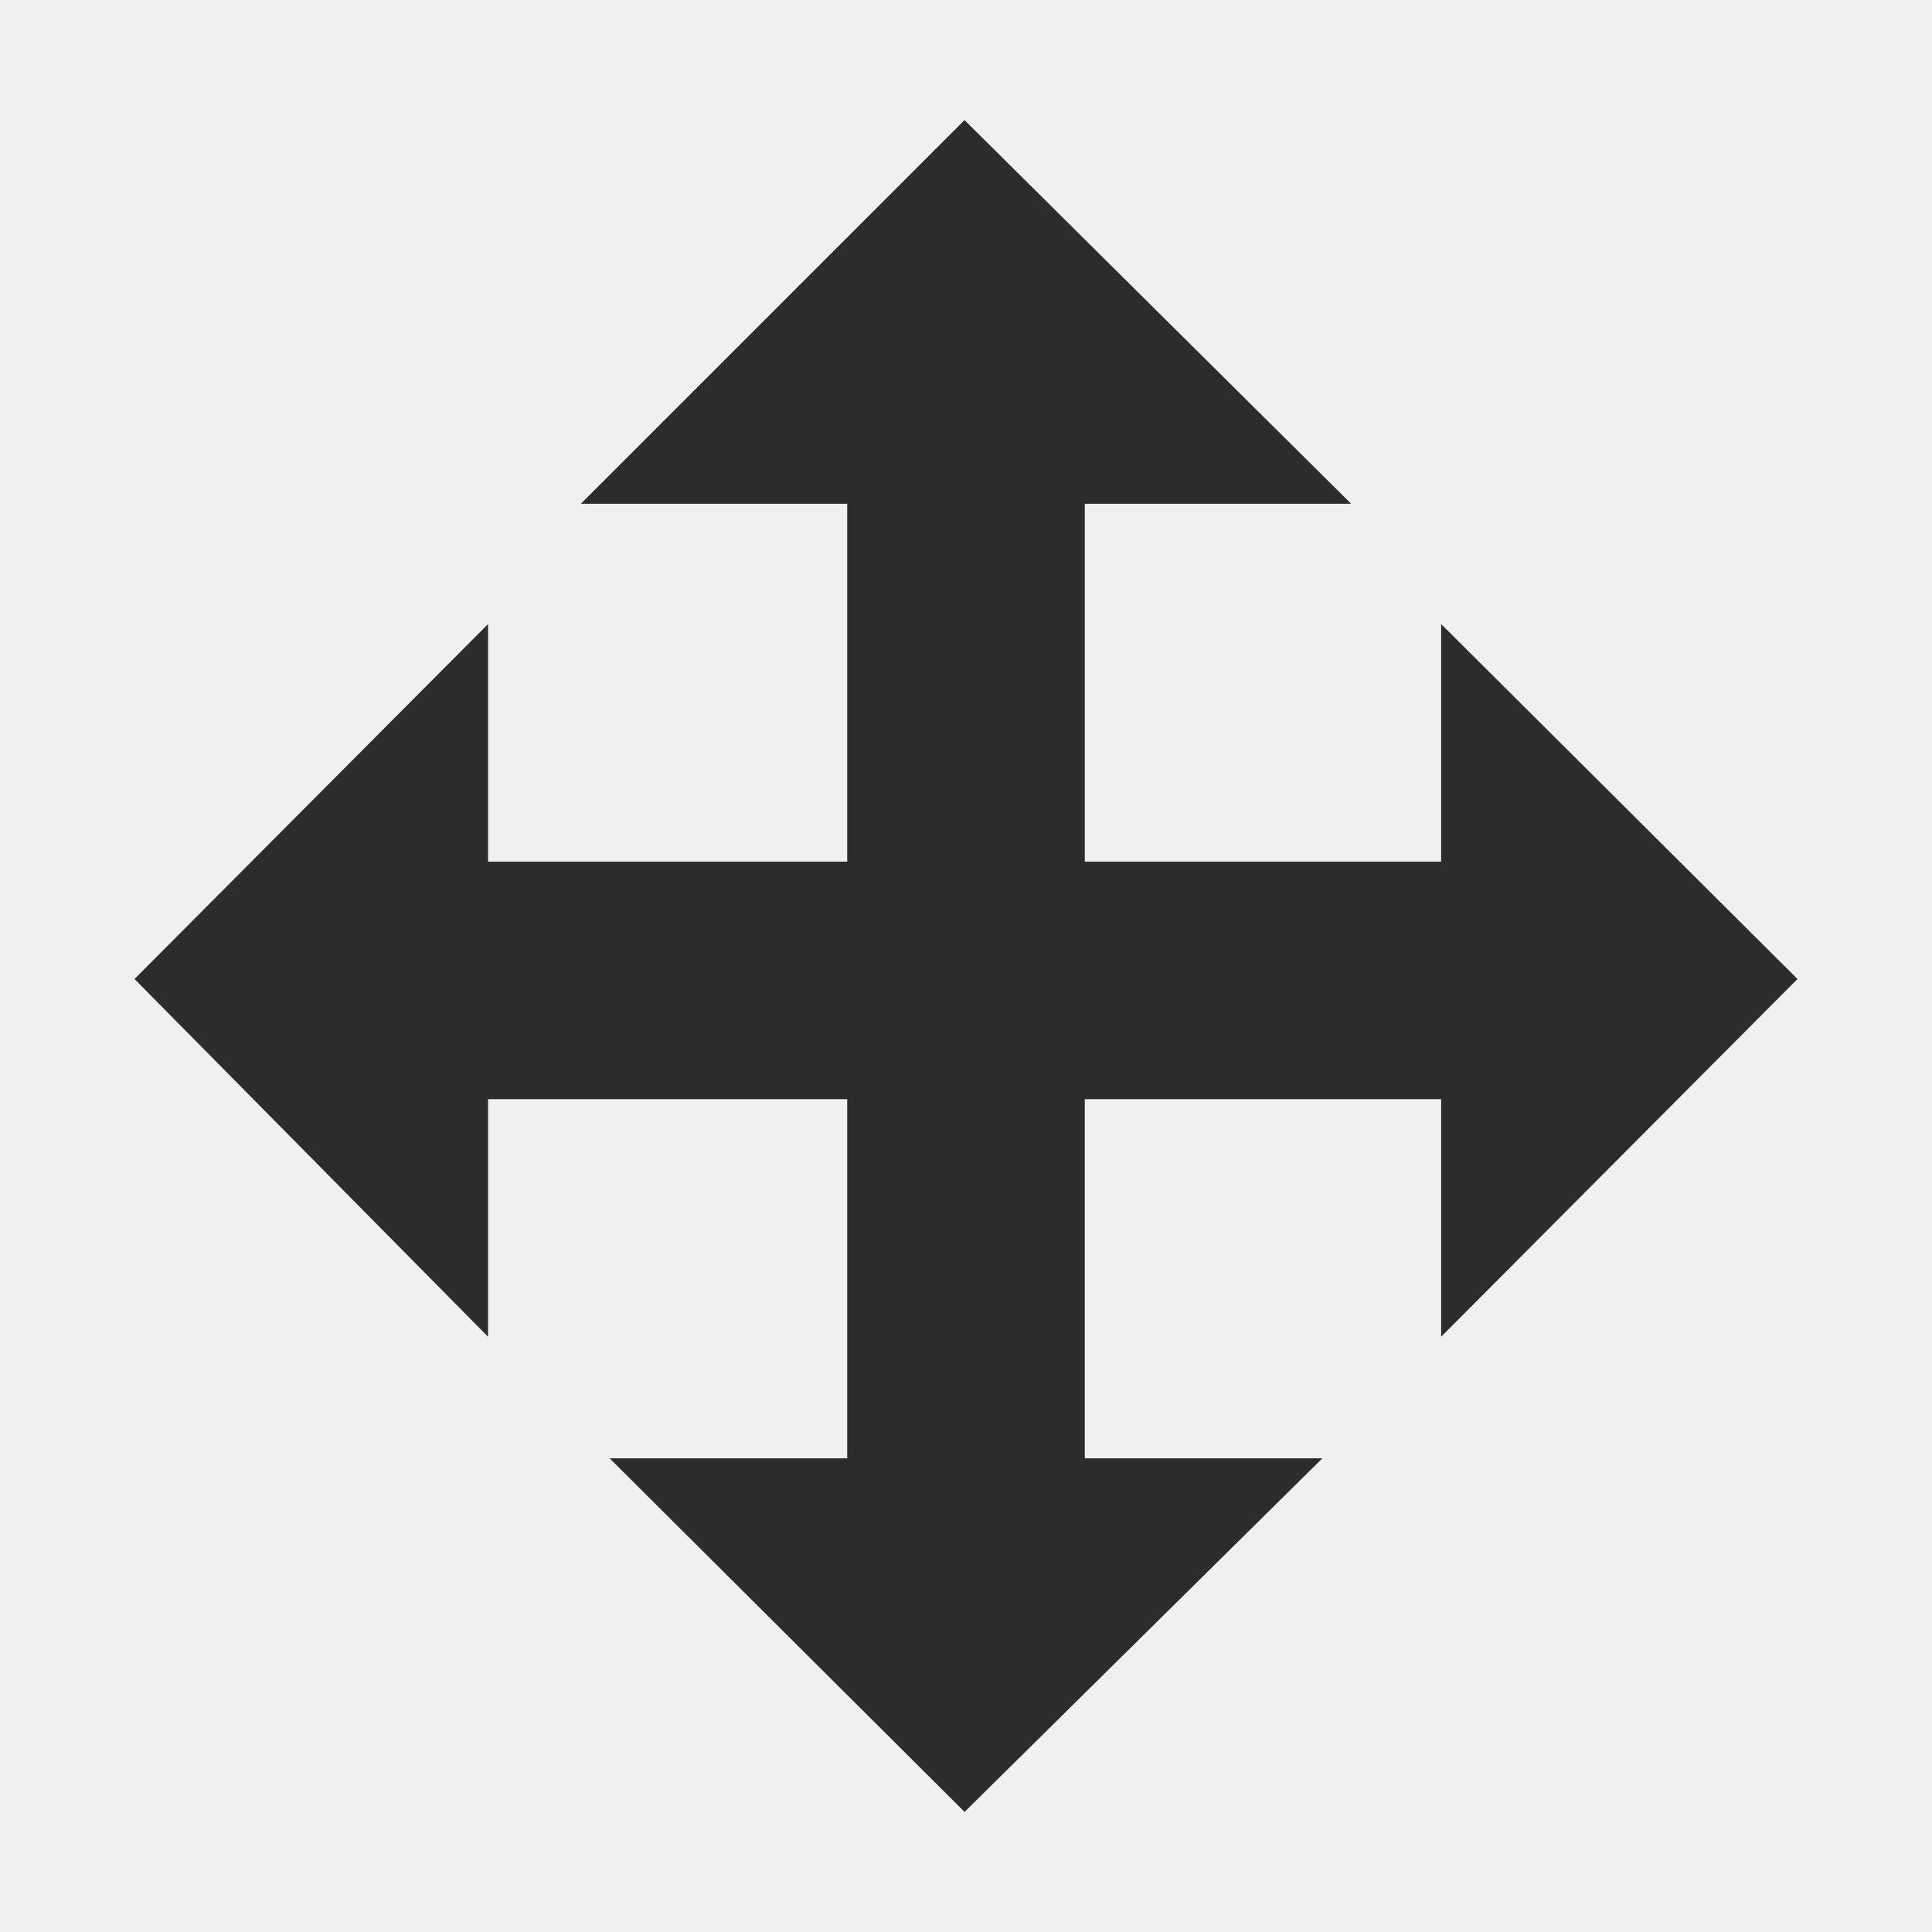
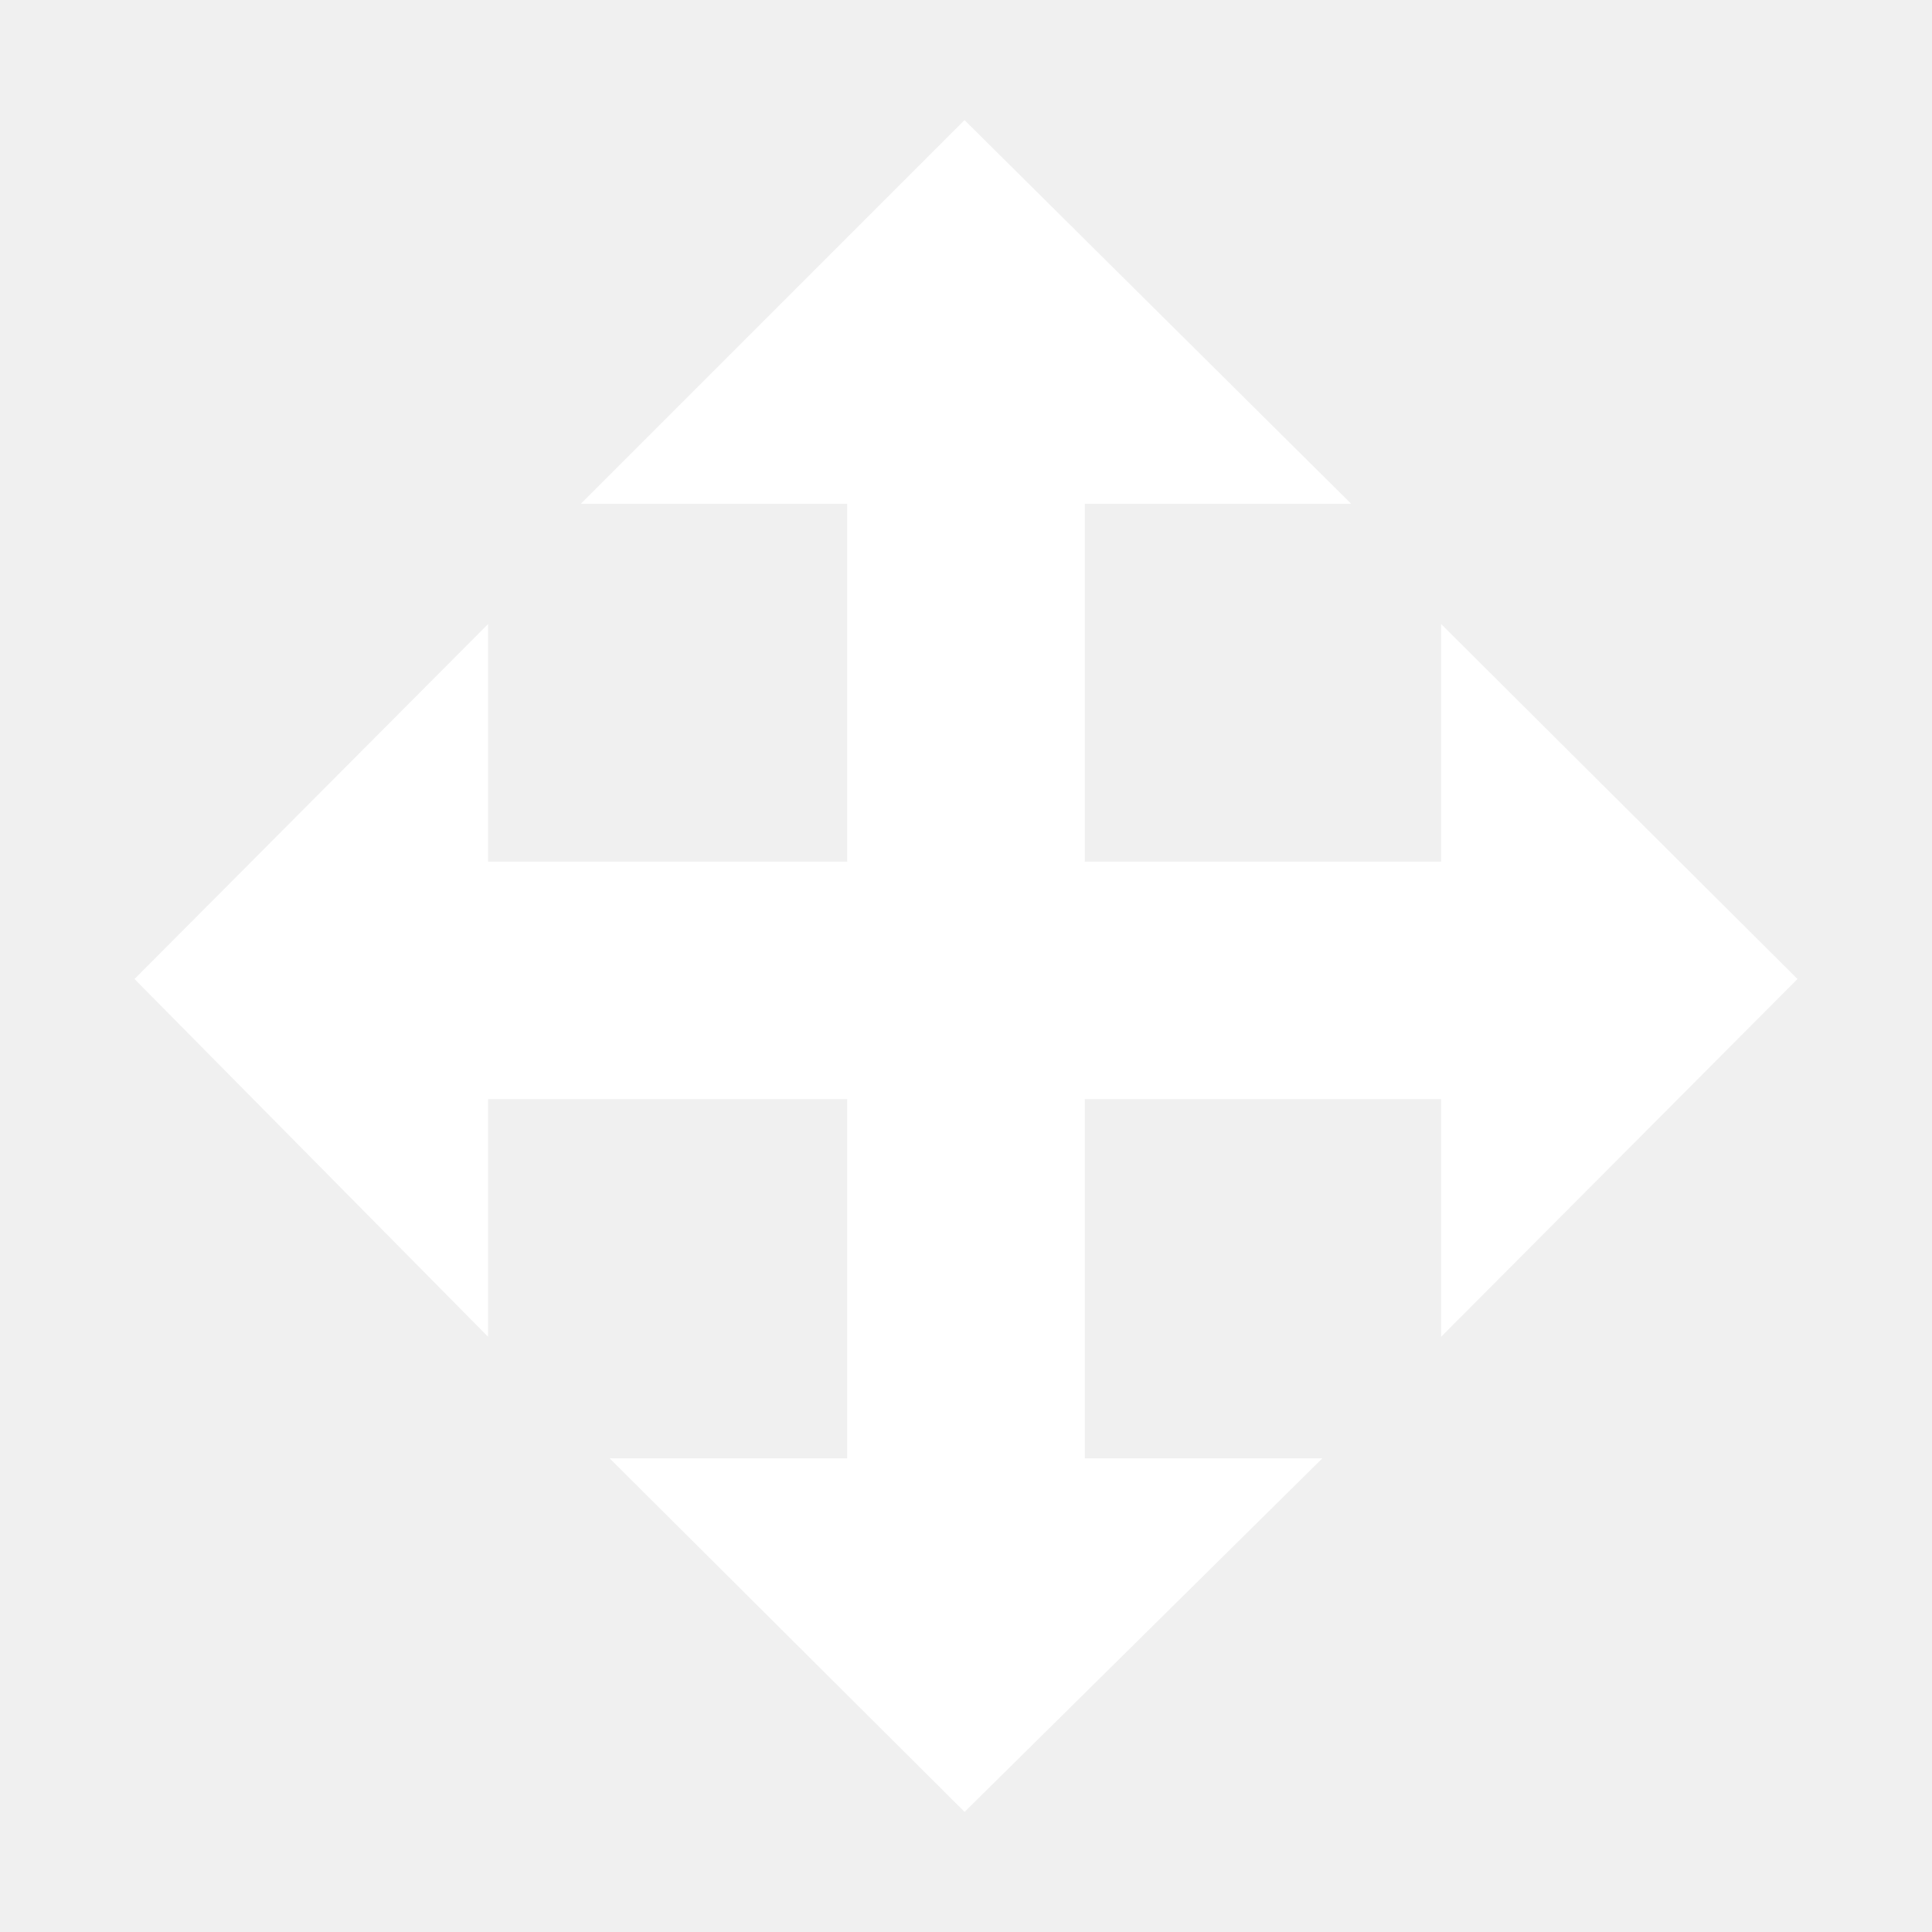
<svg xmlns="http://www.w3.org/2000/svg" t="1644239602614" class="icon" viewBox="0 0 1024 1024" version="1.1" p-id="4617" width="200" height="200">
  <defs>
    <style type="text/css" />
  </defs>
-   <path d="M574.958 267.016h-63.454 204.649L511.213 63.655 307.85 267.016h141.191V456.68H258.688v125.917H449.04V772.95h125.917V582.596h188.875V456.679H574.958V267.016z m-63.704 693.33l189.62-187.396H323.126l188.129 187.395zM71.292 518.891l187.395 189.62v-377.75L71.292 518.892z m692.54-188.13v377.75L952.708 518.89 763.833 330.762z" p-id="4618" fill="#2c2c2c" />
+   <path d="M574.958 267.016h-63.454 204.649L511.213 63.655 307.85 267.016h141.191V456.68H258.688v125.917H449.04V772.95h125.917V582.596h188.875V456.679H574.958V267.016z m-63.704 693.33l189.62-187.396H323.126l188.129 187.395zM71.292 518.891l187.395 189.62v-377.75L71.292 518.892z m692.54-188.13v377.75L952.708 518.89 763.833 330.762z" p-id="4618" fill="#ffffff" />
</svg>
